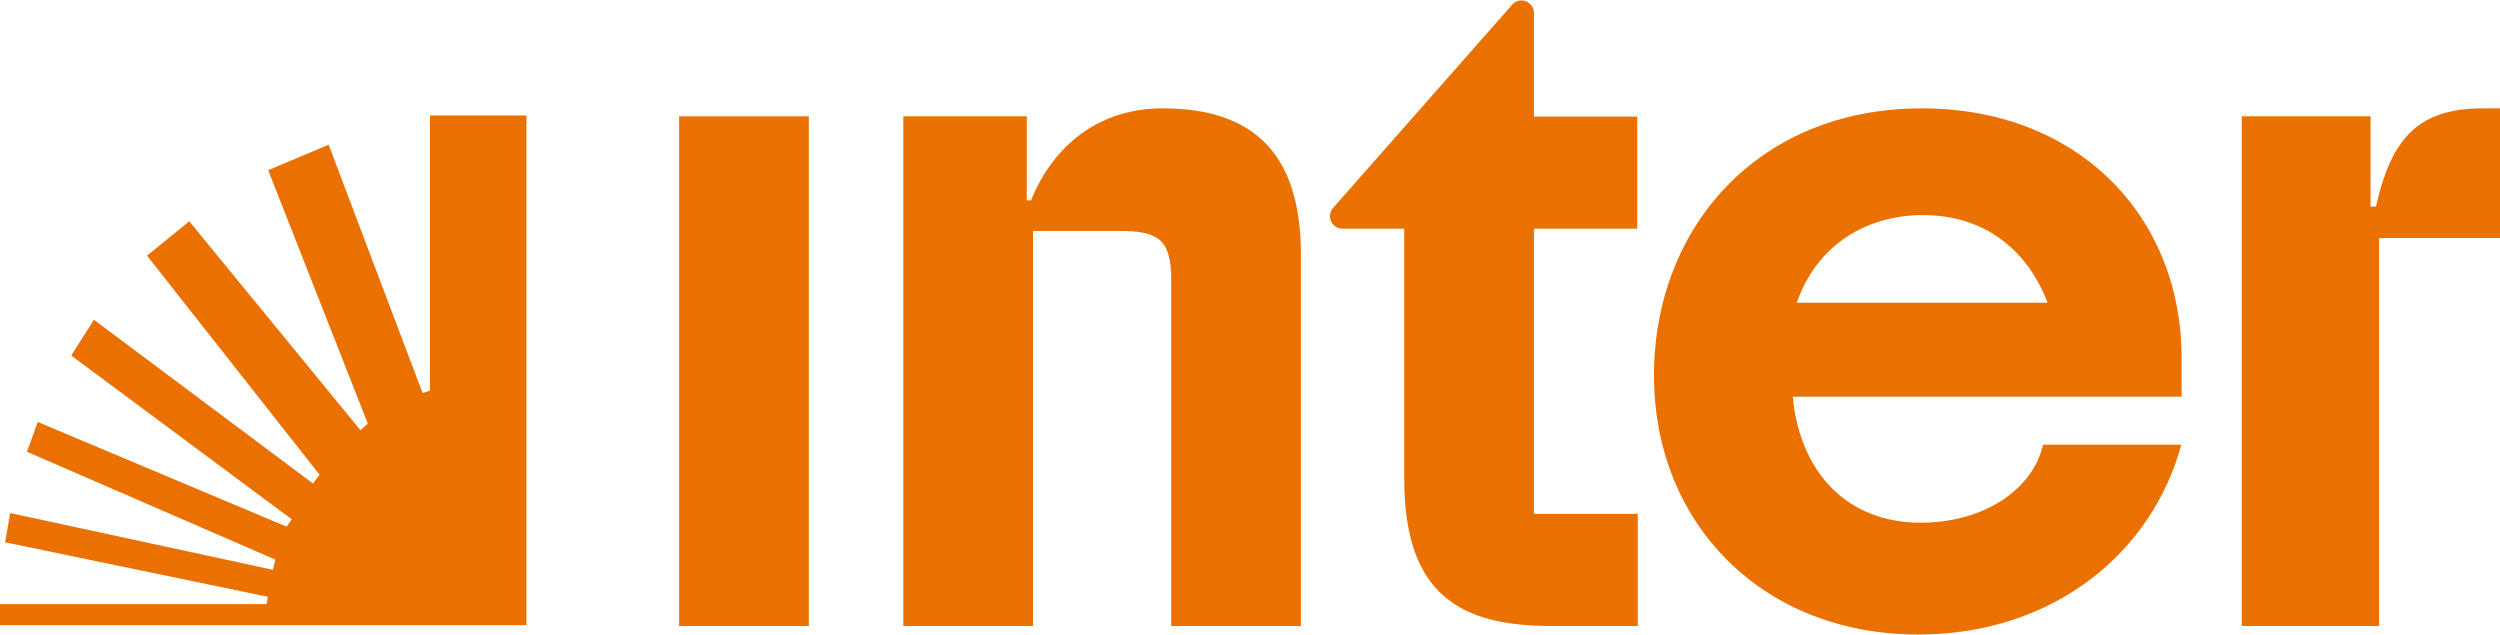
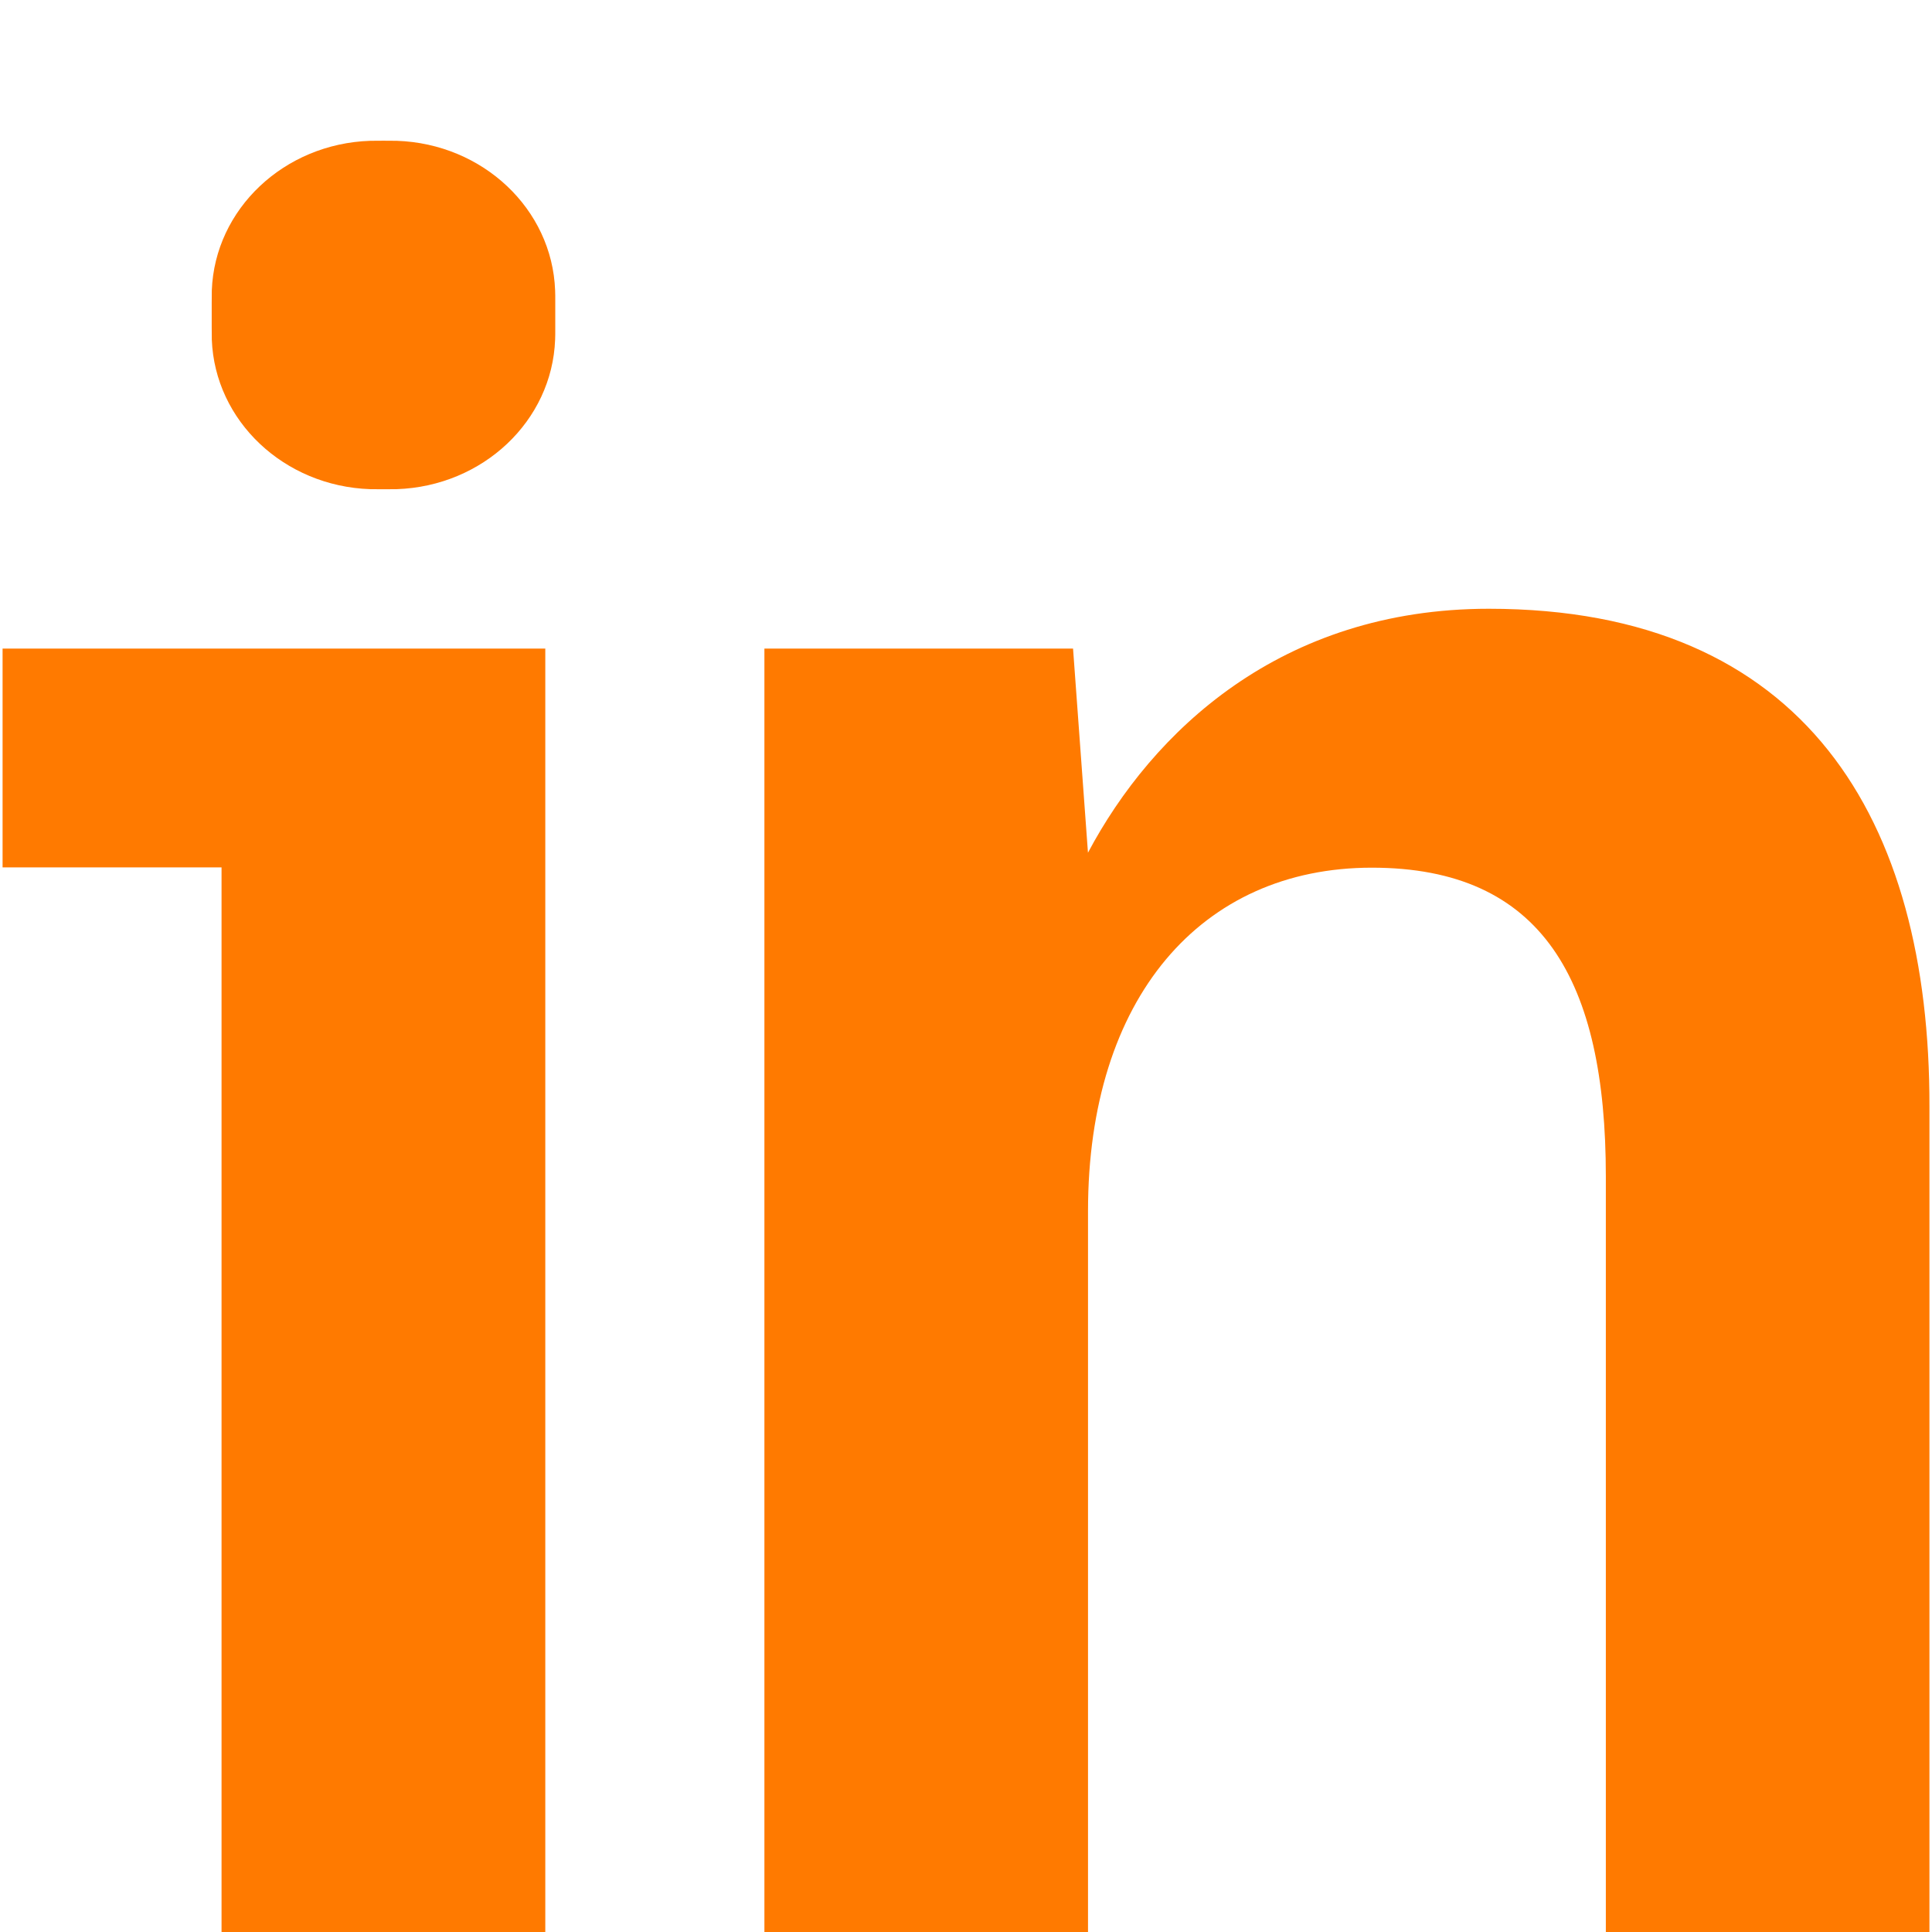
- <svg xmlns="http://www.w3.org/2000/svg" width="500" height="127" version="1.1" viewBox="0 0 500 127">
-   <path d="m0 120.83h53.298l0.283-1.476-52.56-10.898 1.021-5.846 52.56 11.352 0.454-2.044-49.665-21.569 2.157-5.96 49.779 20.944 1.022-1.476-44.102-32.751 4.541-7.152 43.819 32.75 1.305-1.759-34.51-43.819 8.457-6.868 34.226 41.776 1.476-1.305-19.923-50.687 12.09-5.108 18.788 49.665 1.476-0.454v-55.057h19.298v101.94h-105.29zm306.73-18.05h20.831v22.421h-17.312c-18.22 0-29.402-6.3-29.402-29.402v-50.063h-12.374c-2.157 0-3.292-2.611-1.817-4.2l35.816-40.64c1.532-1.646 4.314-0.568 4.314 1.703v20.717h20.66v22.42h-20.66v57.044zm-74.242-81.11c-12.431 0-21.739 7.152-26.28 18.39h-0.852v-16.801h-24.691v101.94h25.94v-79.01h17.312c7.549 0 10.33 1.589 10.33 9.649v69.361h25.94v-74.413c-0.055-20.49-9.877-29.118-27.699-29.118zm-96.663 103.53h25.939v-101.94h-25.939zm339.37-83.892h-1.075v-18.05h-25.772v101.94h27.473v-77.591h24.181v-25.939h-3.351c-12.715 0-18.334 5.619-21.456 19.639zm-38.878 30.31v7.719h-77.762c1.418 15.155 10.896 25.202 25.54 25.202 13.112 0 22.591-6.982 24.52-15.609h27.643c-5.788 21.512-25.54 37.973-52.56 37.973-31.502 0-52.899-22.42-52.899-51.822 0-29.402 20.661-53.411 53.581-53.411 31.104 0 51.938 21.399 51.938 49.949zm-76.97-11.068h50.178c-3.918-10.217-12.203-17.539-25.032-17.539-11.238 0.057-21.114 5.96-25.146 17.539z" fill="#ea7100" stroke-width="3.458" />
+ <svg xmlns="http://www.w3.org/2000/svg" fill="none" class="undefined icon icon--banco-color fill-white" viewBox="0 0 2500 2500" data-testid="icon" version="1.1" id="svg3237" width="2500" height="2500">
+   <defs id="defs3241" />
+   <g id="g7451" transform="matrix(60.88204,0,0,60.88204,3.333154,182.0816)">
+     <path fill="#ff7a00" d="M 4.447,3.182 C 4.445,3.24 4.445,3.309 4.445,3.447 v 0.514 c 0,0.138 0,0.207 0.002,0.265 0.065,1.73 1.535,3.118 3.367,3.18 0.062,0.002 0.135,0.002 0.282,0.002 0.146,0 0.219,0 0.28,-0.002 1.833,-0.062 3.304,-1.45 3.368,-3.18 0.003,-0.058 0.003,-0.127 0.003,-0.265 V 3.447 c 0,-0.138 0,-0.207 -0.003,-0.265 C 11.68,1.452 10.209,0.063 8.377,0.002 8.315,0 8.242,0 8.096,0 7.949,0 7.876,0 7.814,0.002 5.982,0.063 4.512,1.452 4.447,3.182 Z" id="path3231" />
+     <path fill="#ff7a00" d="m 31.589,9.948 c -4.424,0 -7.154,2.614 -8.52,5.185 l -0.317,-4.339 h -6.56 V 38.097 H 23.07 V 22.752 c 0,-4.529 2.402,-7.301 6.032,-7.301 3.63,0 4.974,2.402 4.974,6.56 v 16.086 h 6.878 V 20.53 C 40.965,14.435 38.319,9.948 31.589,9.948 Z M 0,10.794 v 4.651 h 4.654 v 22.652 h 6.881 V 10.794 Z" id="path3235" />
+   </g>
</svg>
